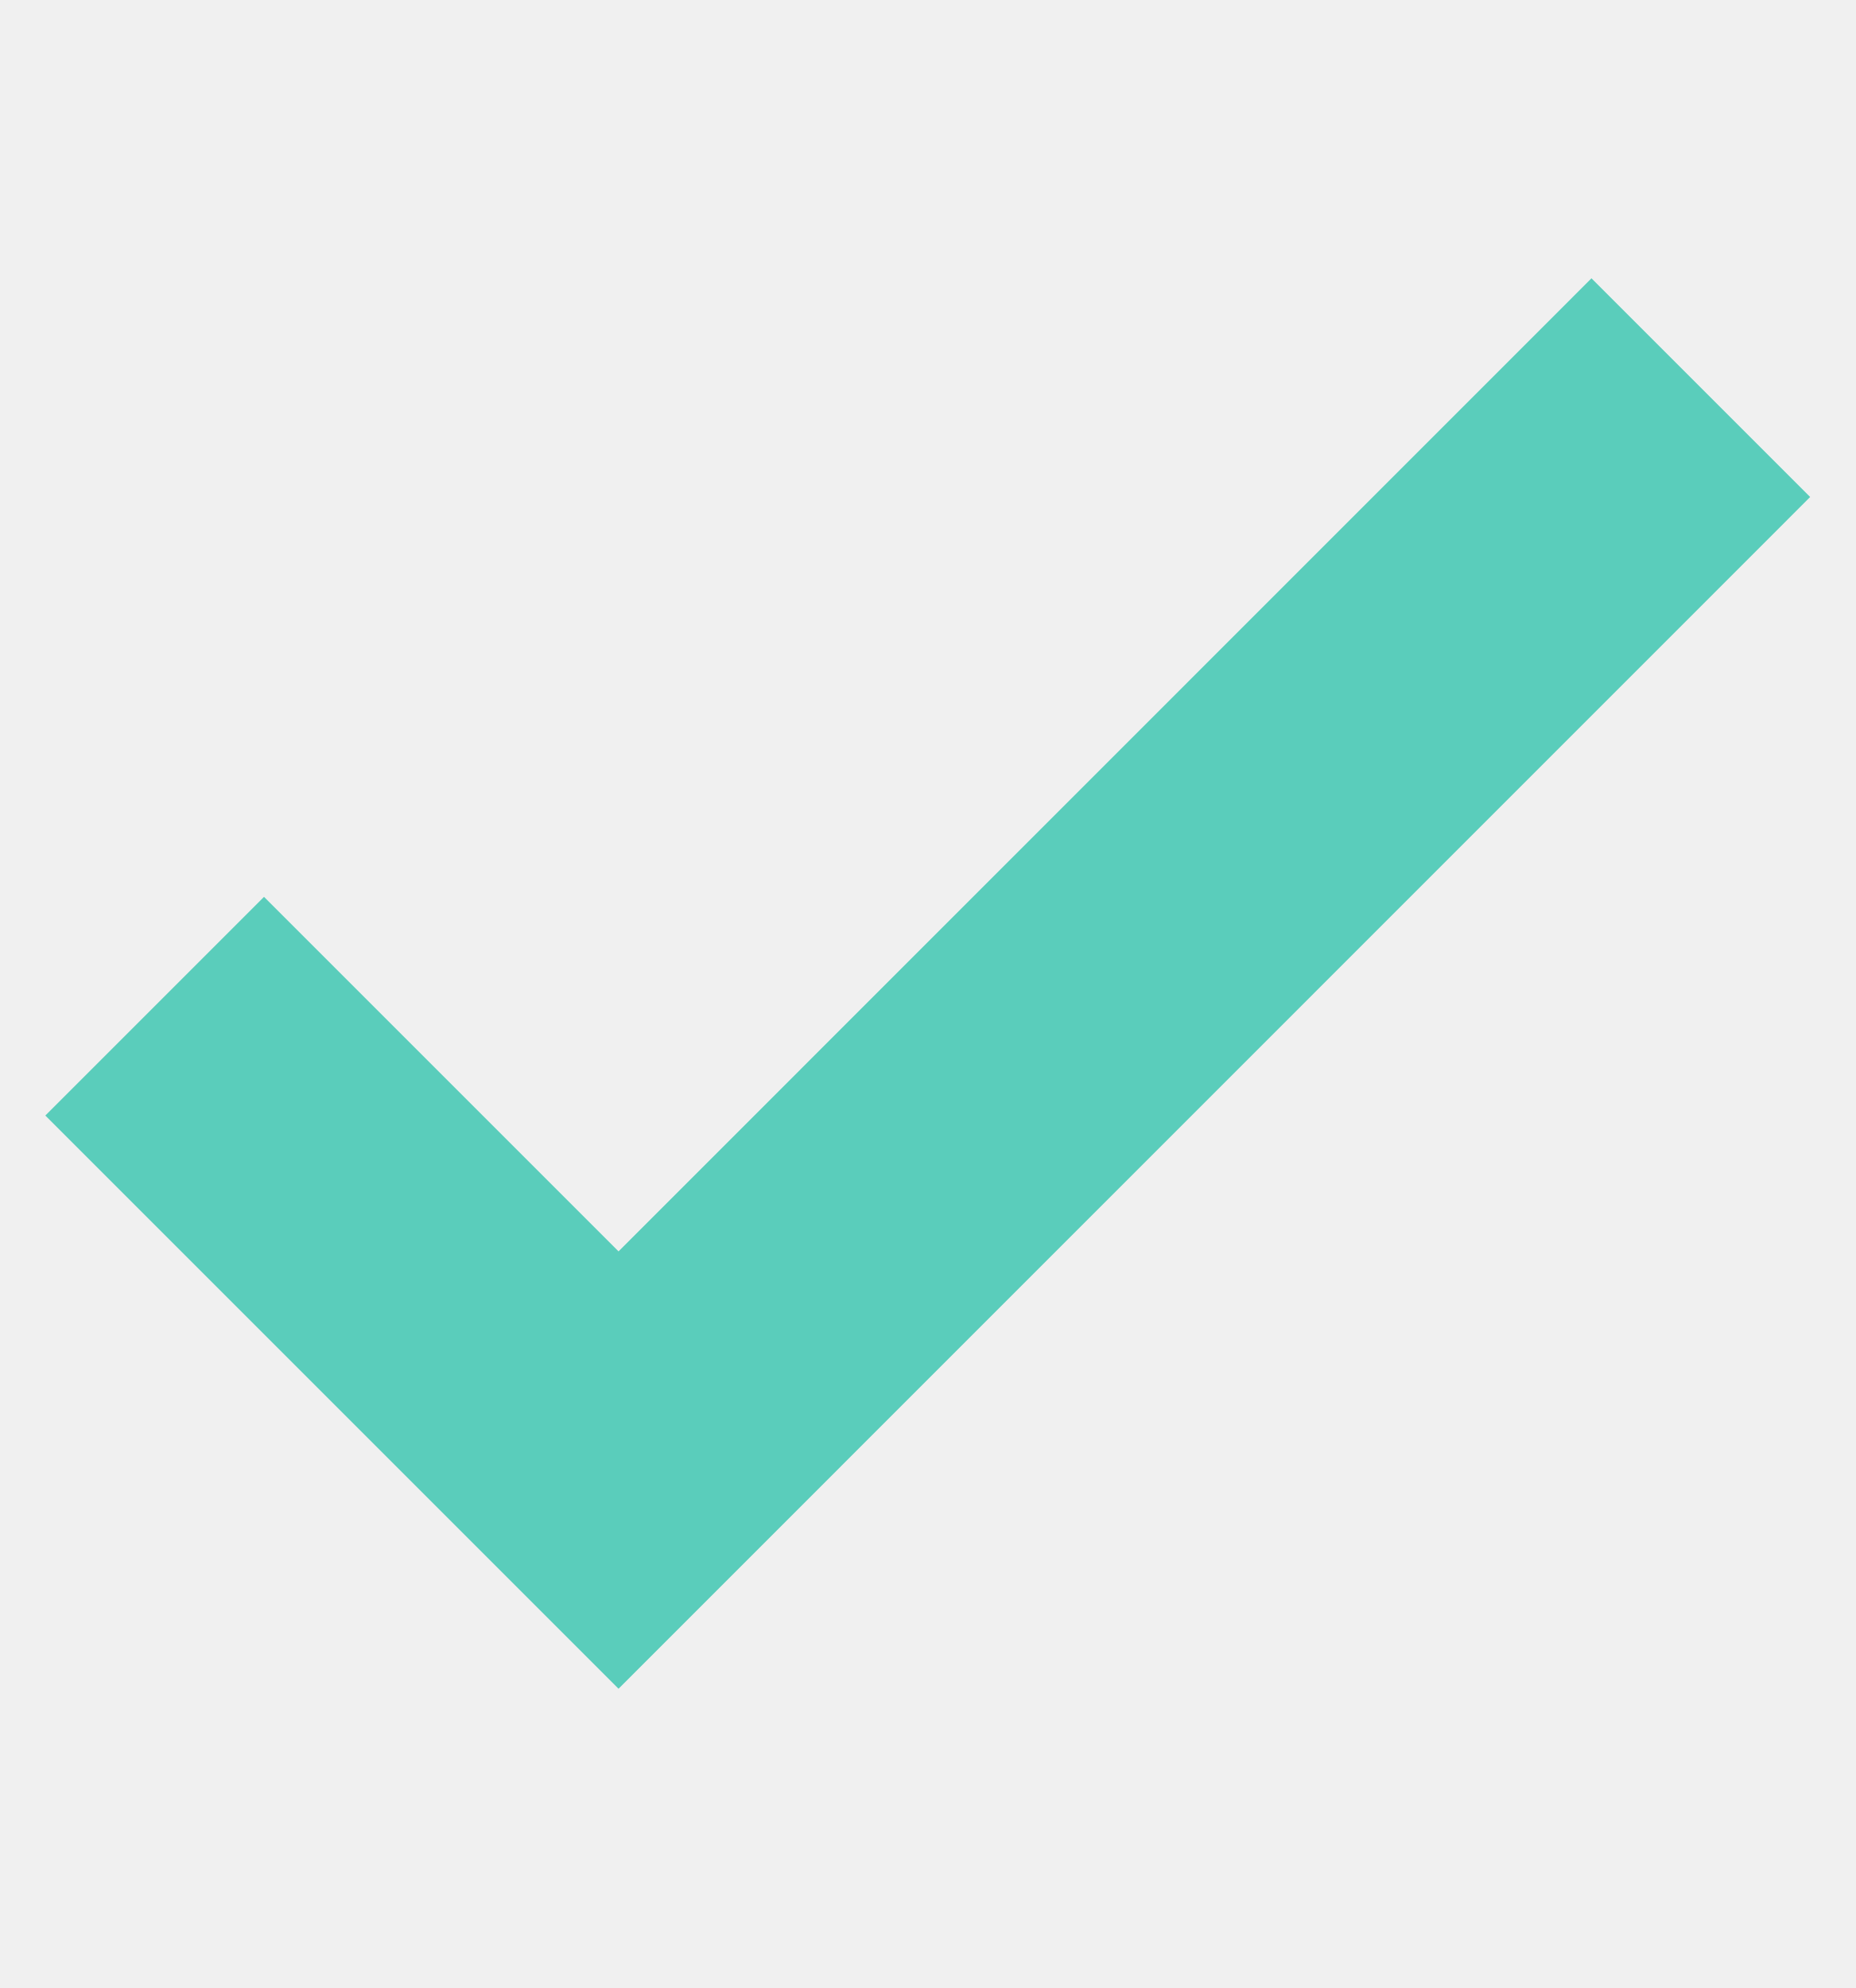
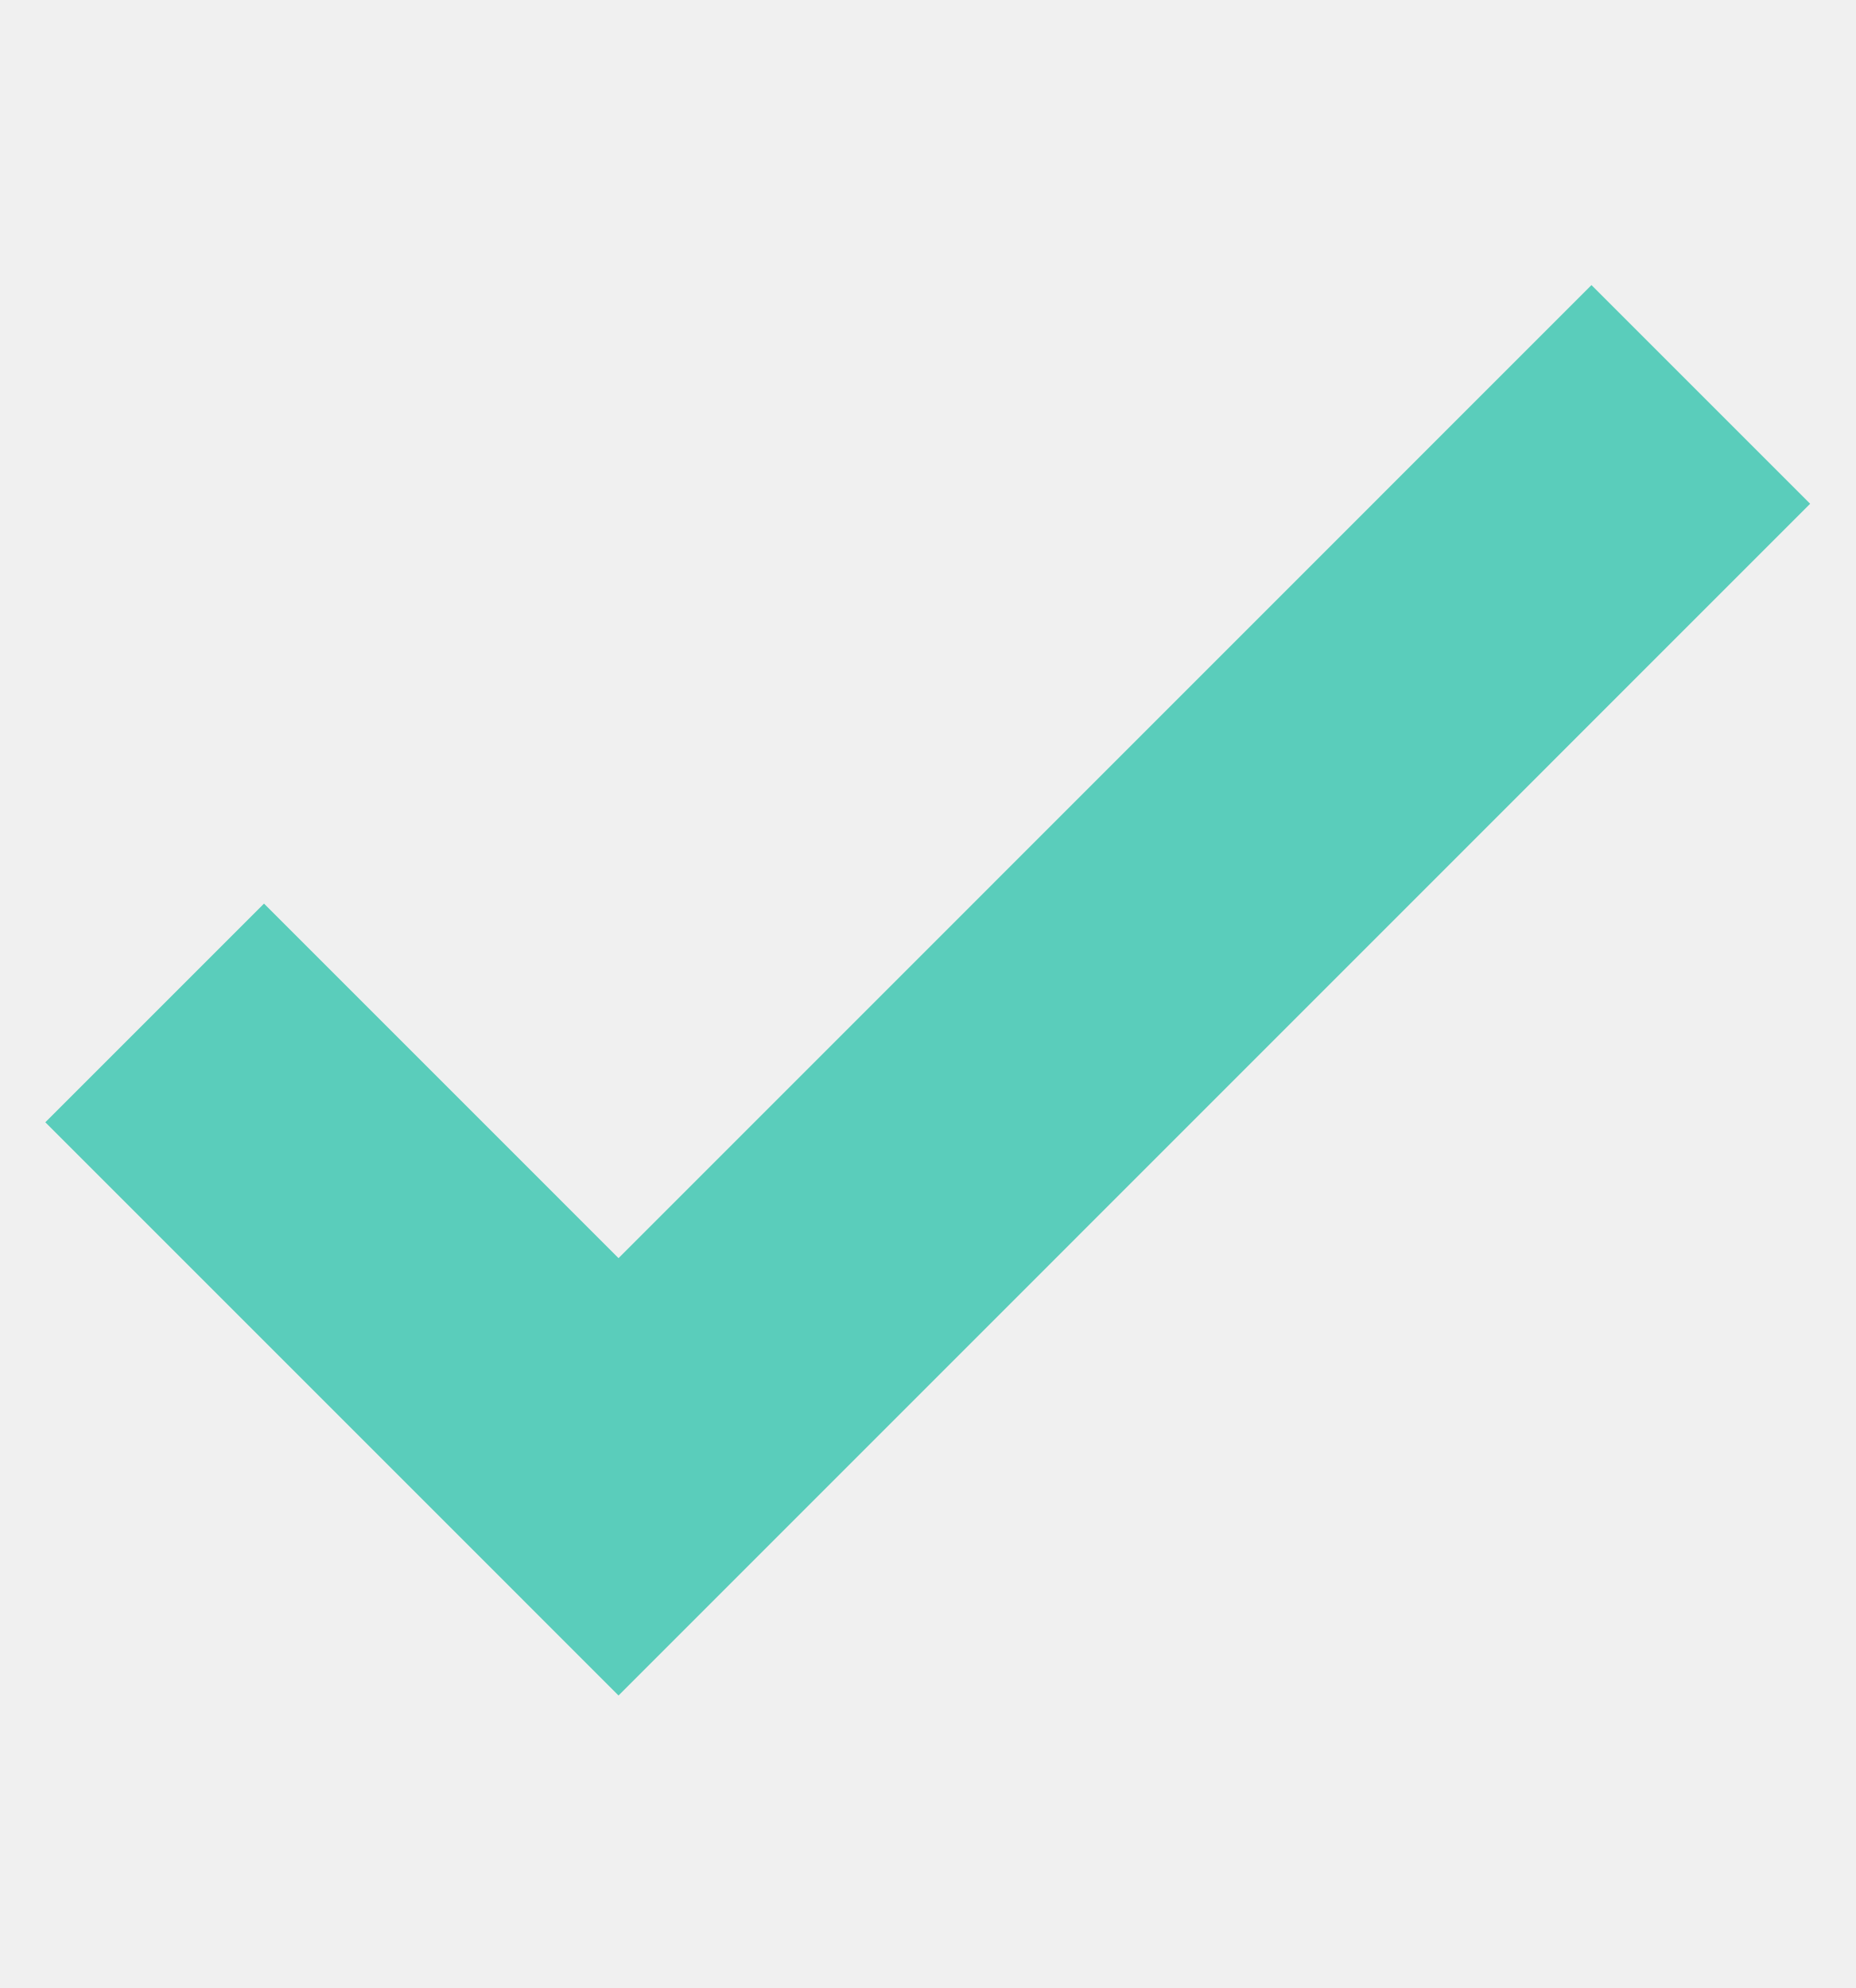
<svg xmlns="http://www.w3.org/2000/svg" width="14" height="15" viewBox="0 0 14 15" fill="none">
  <g clip-path="url(#clip0_4_2500)">
-     <path fill-rule="evenodd" clip-rule="evenodd" d="M13.658 3.75L4.667 12.742L0.342 8.417L1.992 6.767L4.667 9.442L12.008 2.1L13.658 3.75Z" fill="#5ACDBB" />
+     <path fill-rule="evenodd" clip-rule="evenodd" d="M13.658 3.801L4.667 12.793L0.342 8.468L1.992 6.818L4.667 9.493L12.008 2.151L13.658 3.801Z" fill="#5ACDBB" />
  </g>
  <defs>
    <clipPath id="clip0_4_2500">
-       <rect width="14" height="14" fill="white" transform="translate(0 0.591797)" />
+       <rect width="14" height="14" fill="white" transform="translate(0 0.642578)" />
    </clipPath>
  </defs>
</svg>
